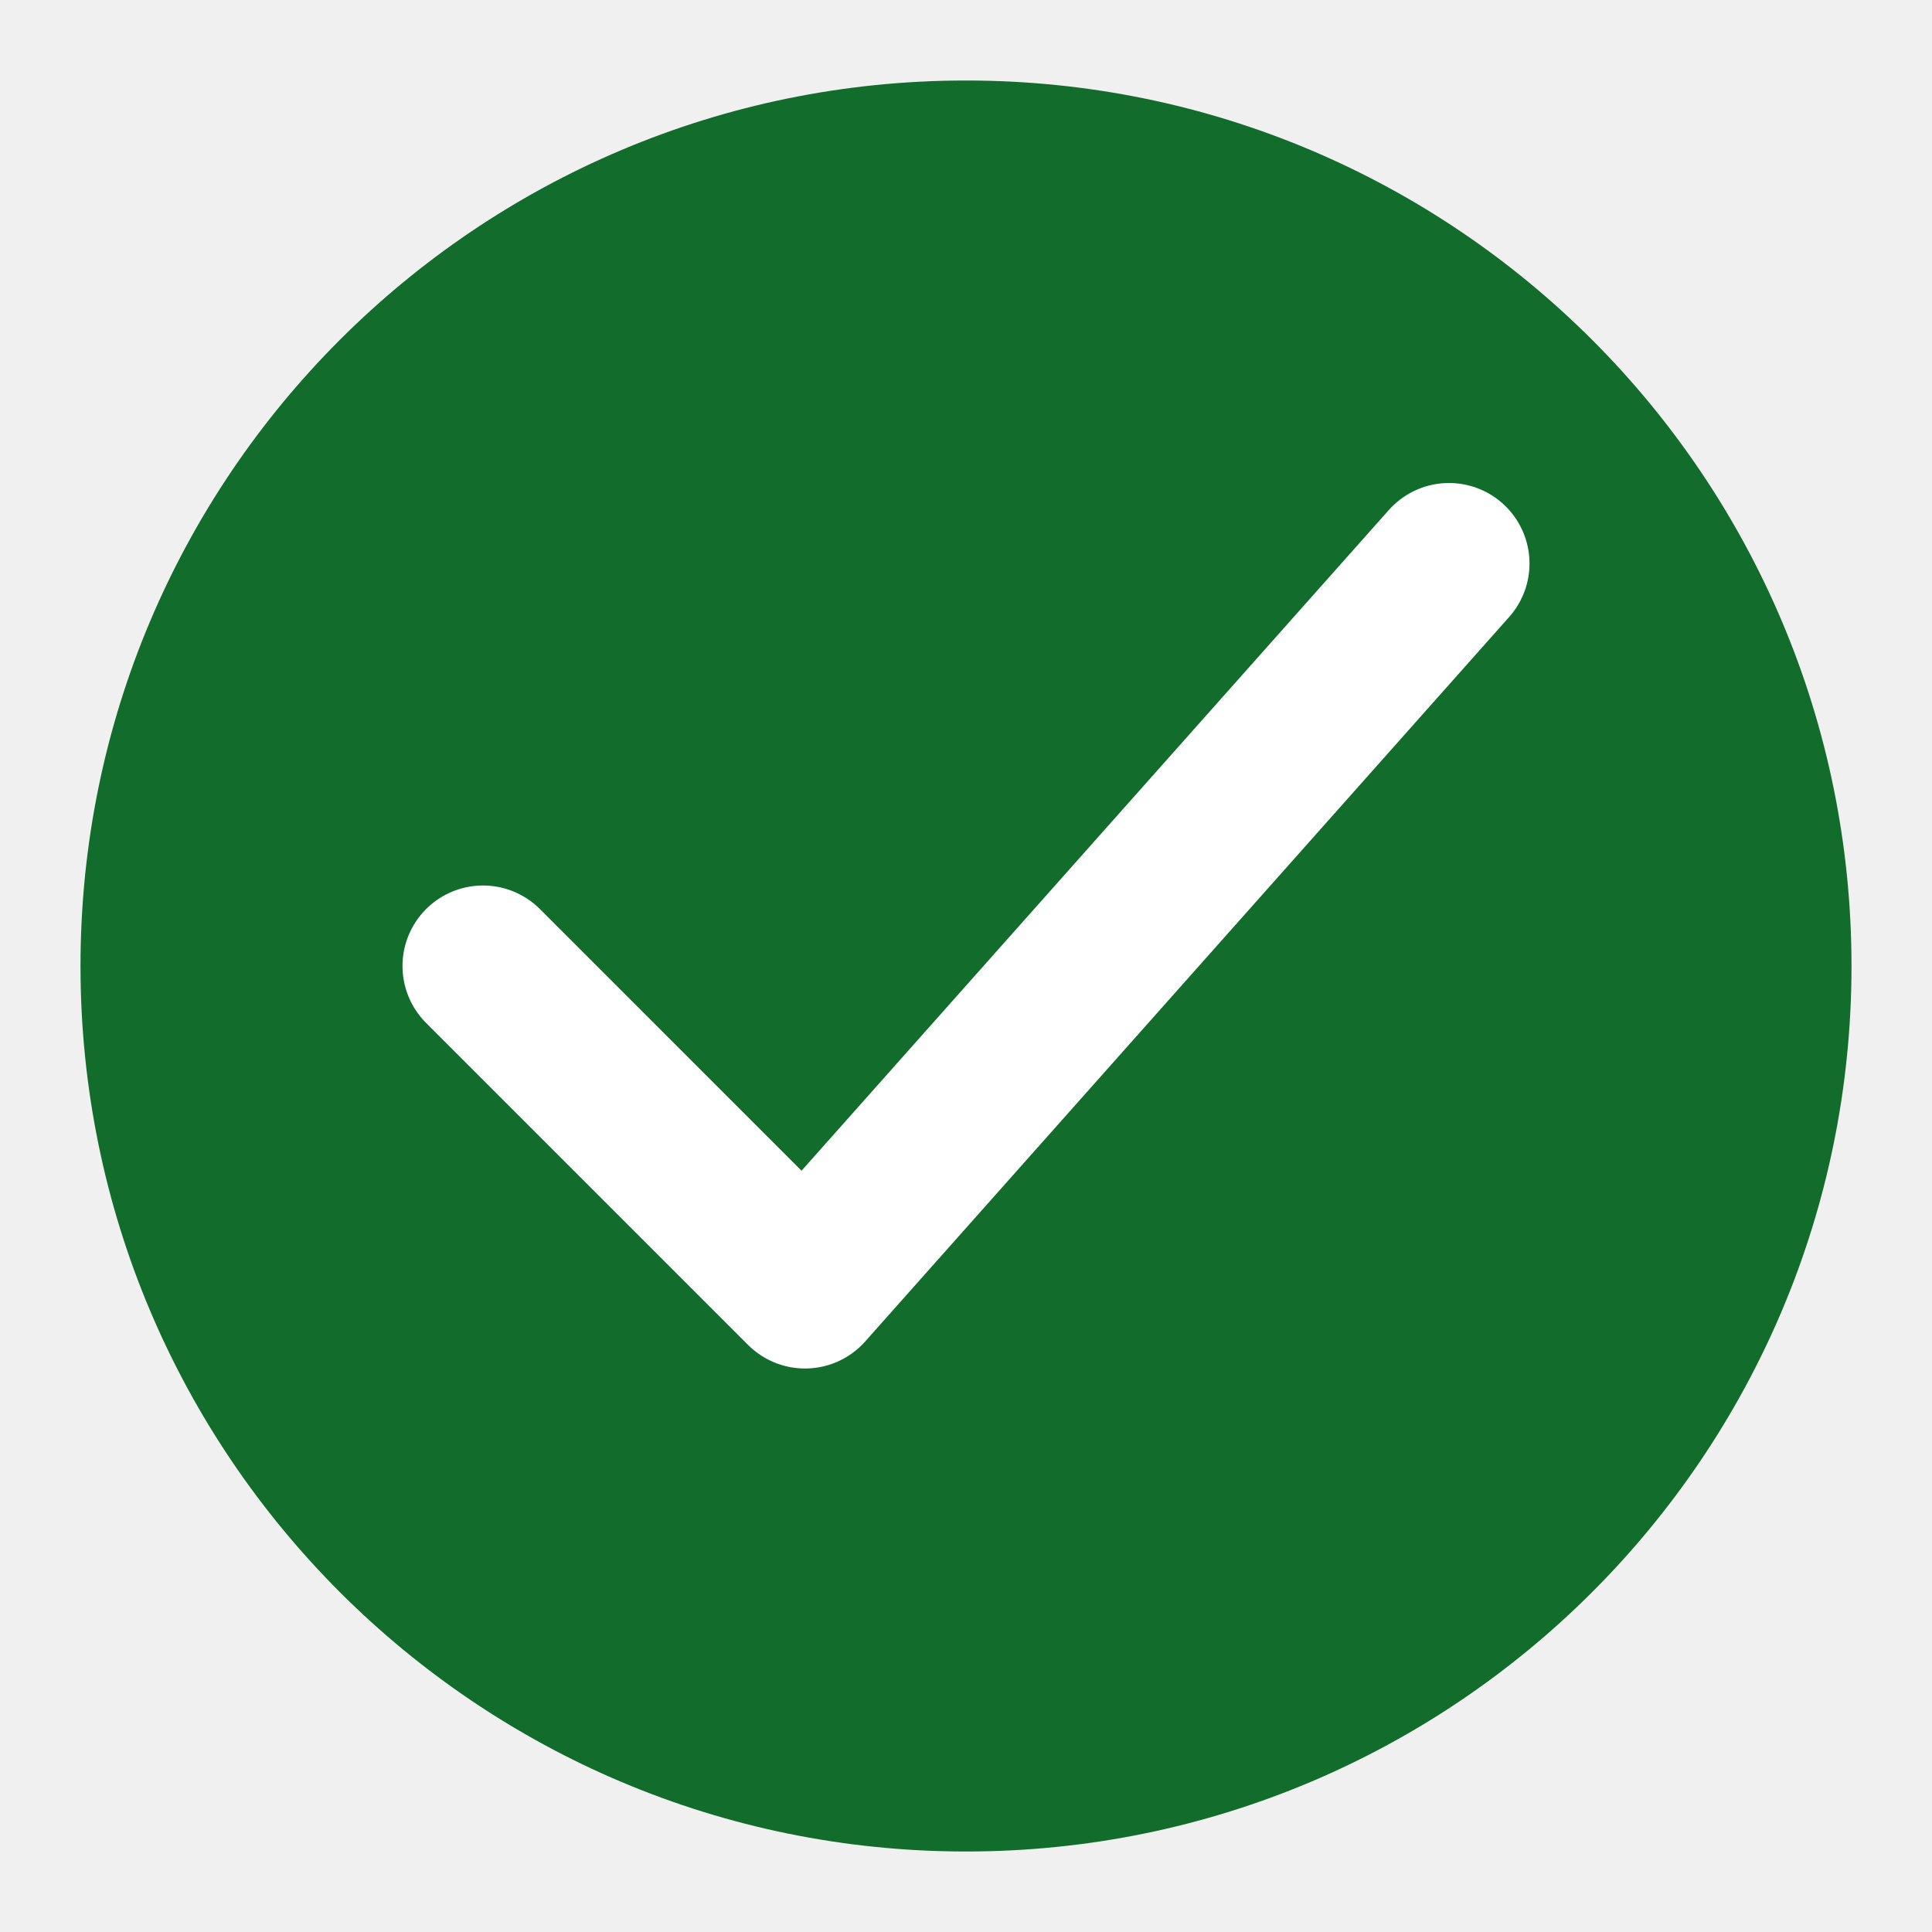
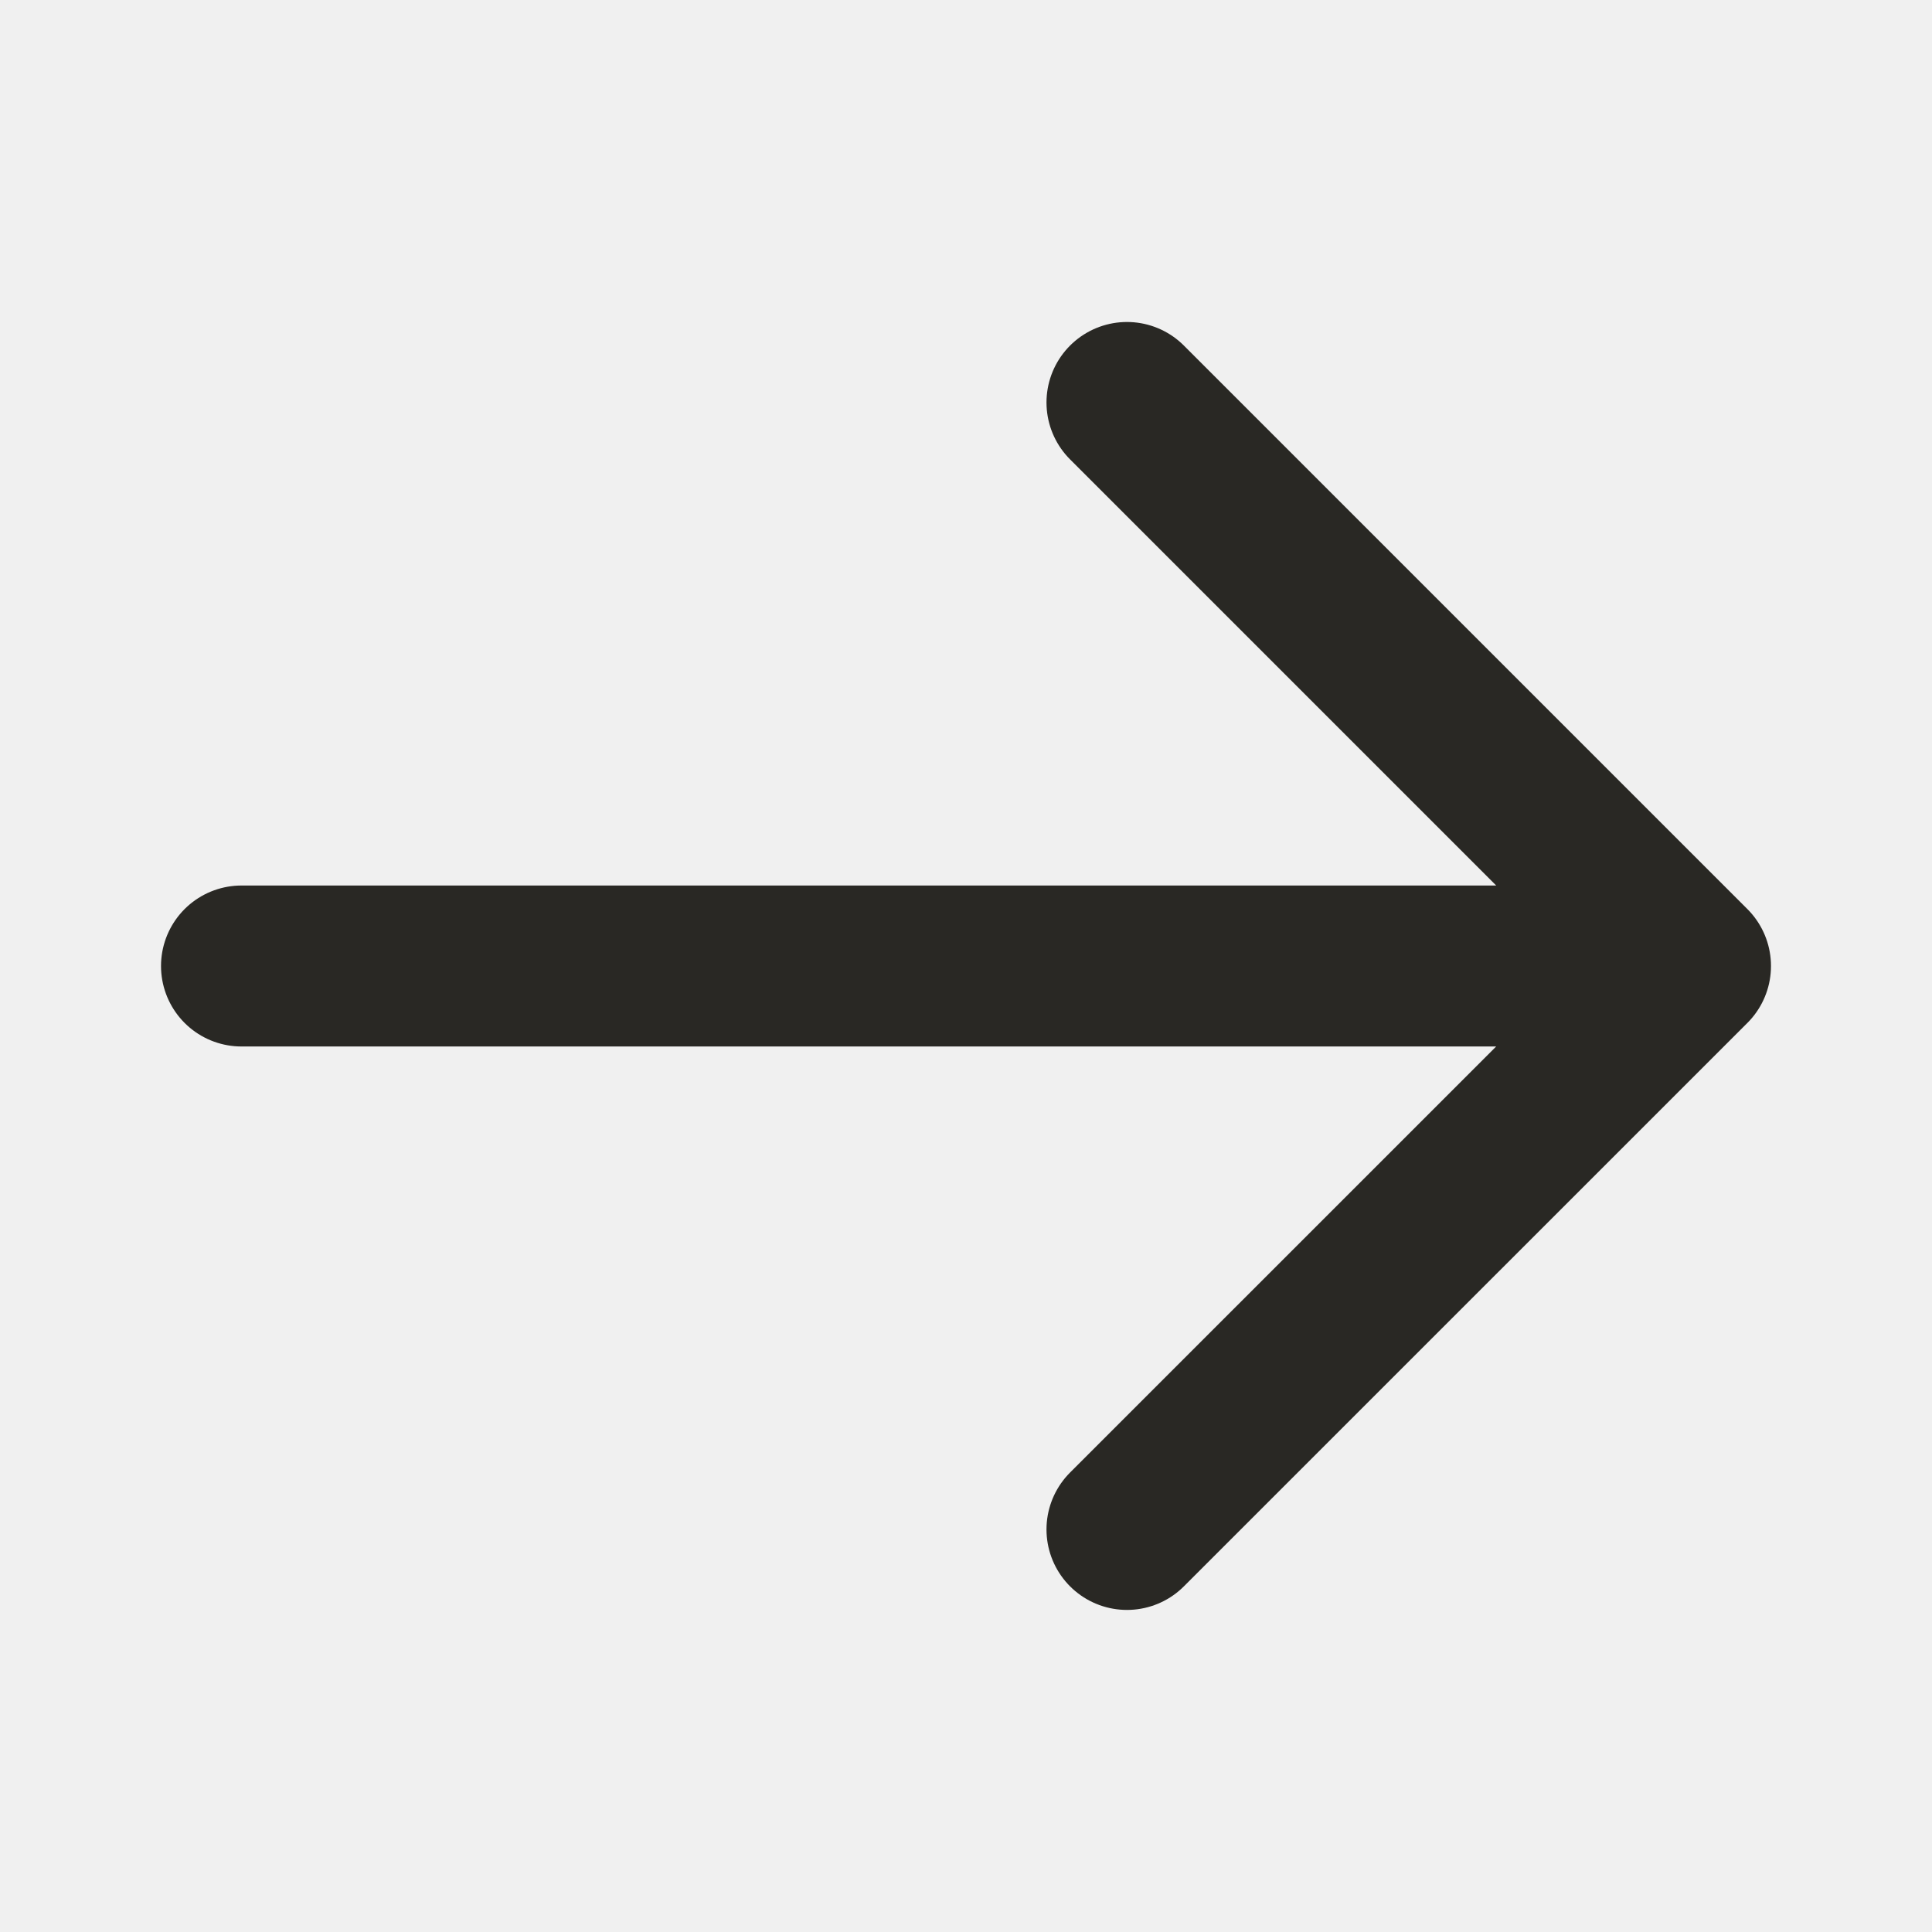
- <svg xmlns="http://www.w3.org/2000/svg" width="24" height="24" viewBox="0 0 24 24" fill="none">
+ <svg xmlns="http://www.w3.org/2000/svg" width="22" height="22" viewBox="0 0 22 22" fill="none">
  <g>
    <g clip-path="url(#clip1)">
-       <path transform="matrix(1 0 0 1 1 1)" d="M11 22C17.075 22 22 17.075 22 11C22 4.925 17.075 0 11 0C4.925 0 0 4.925 0 11C0 17.075 4.925 22 11 22Z" fill="#126C2B" />
-     </g>
-     <g clip-path="url(#clip1)">
-       <path transform="matrix(1 0 0 1 6 7)" d="M0 5L4 9L12 0" fill="none" stroke="#FFFFFF" stroke-width="2" stroke-linecap="round" stroke-linejoin="round" />
+       <path transform="matrix(1 0 0 1 2.75 4.583)" d="M0 6.417L16.5 6.417M16.5 6.417L10.083 0M16.5 6.417L10.083 12.833" fill="none" stroke="#292824" stroke-width="1.833" stroke-linecap="round" stroke-linejoin="round" />
    </g>
  </g>
  <defs>
    <clipPath id="clip1">
-       <path d="M0 0L24 0L24 24L0 24Z" />
+       <path d="M0 0L22 0L22 22L0 22Z" />
    </clipPath>
  </defs>
</svg>
